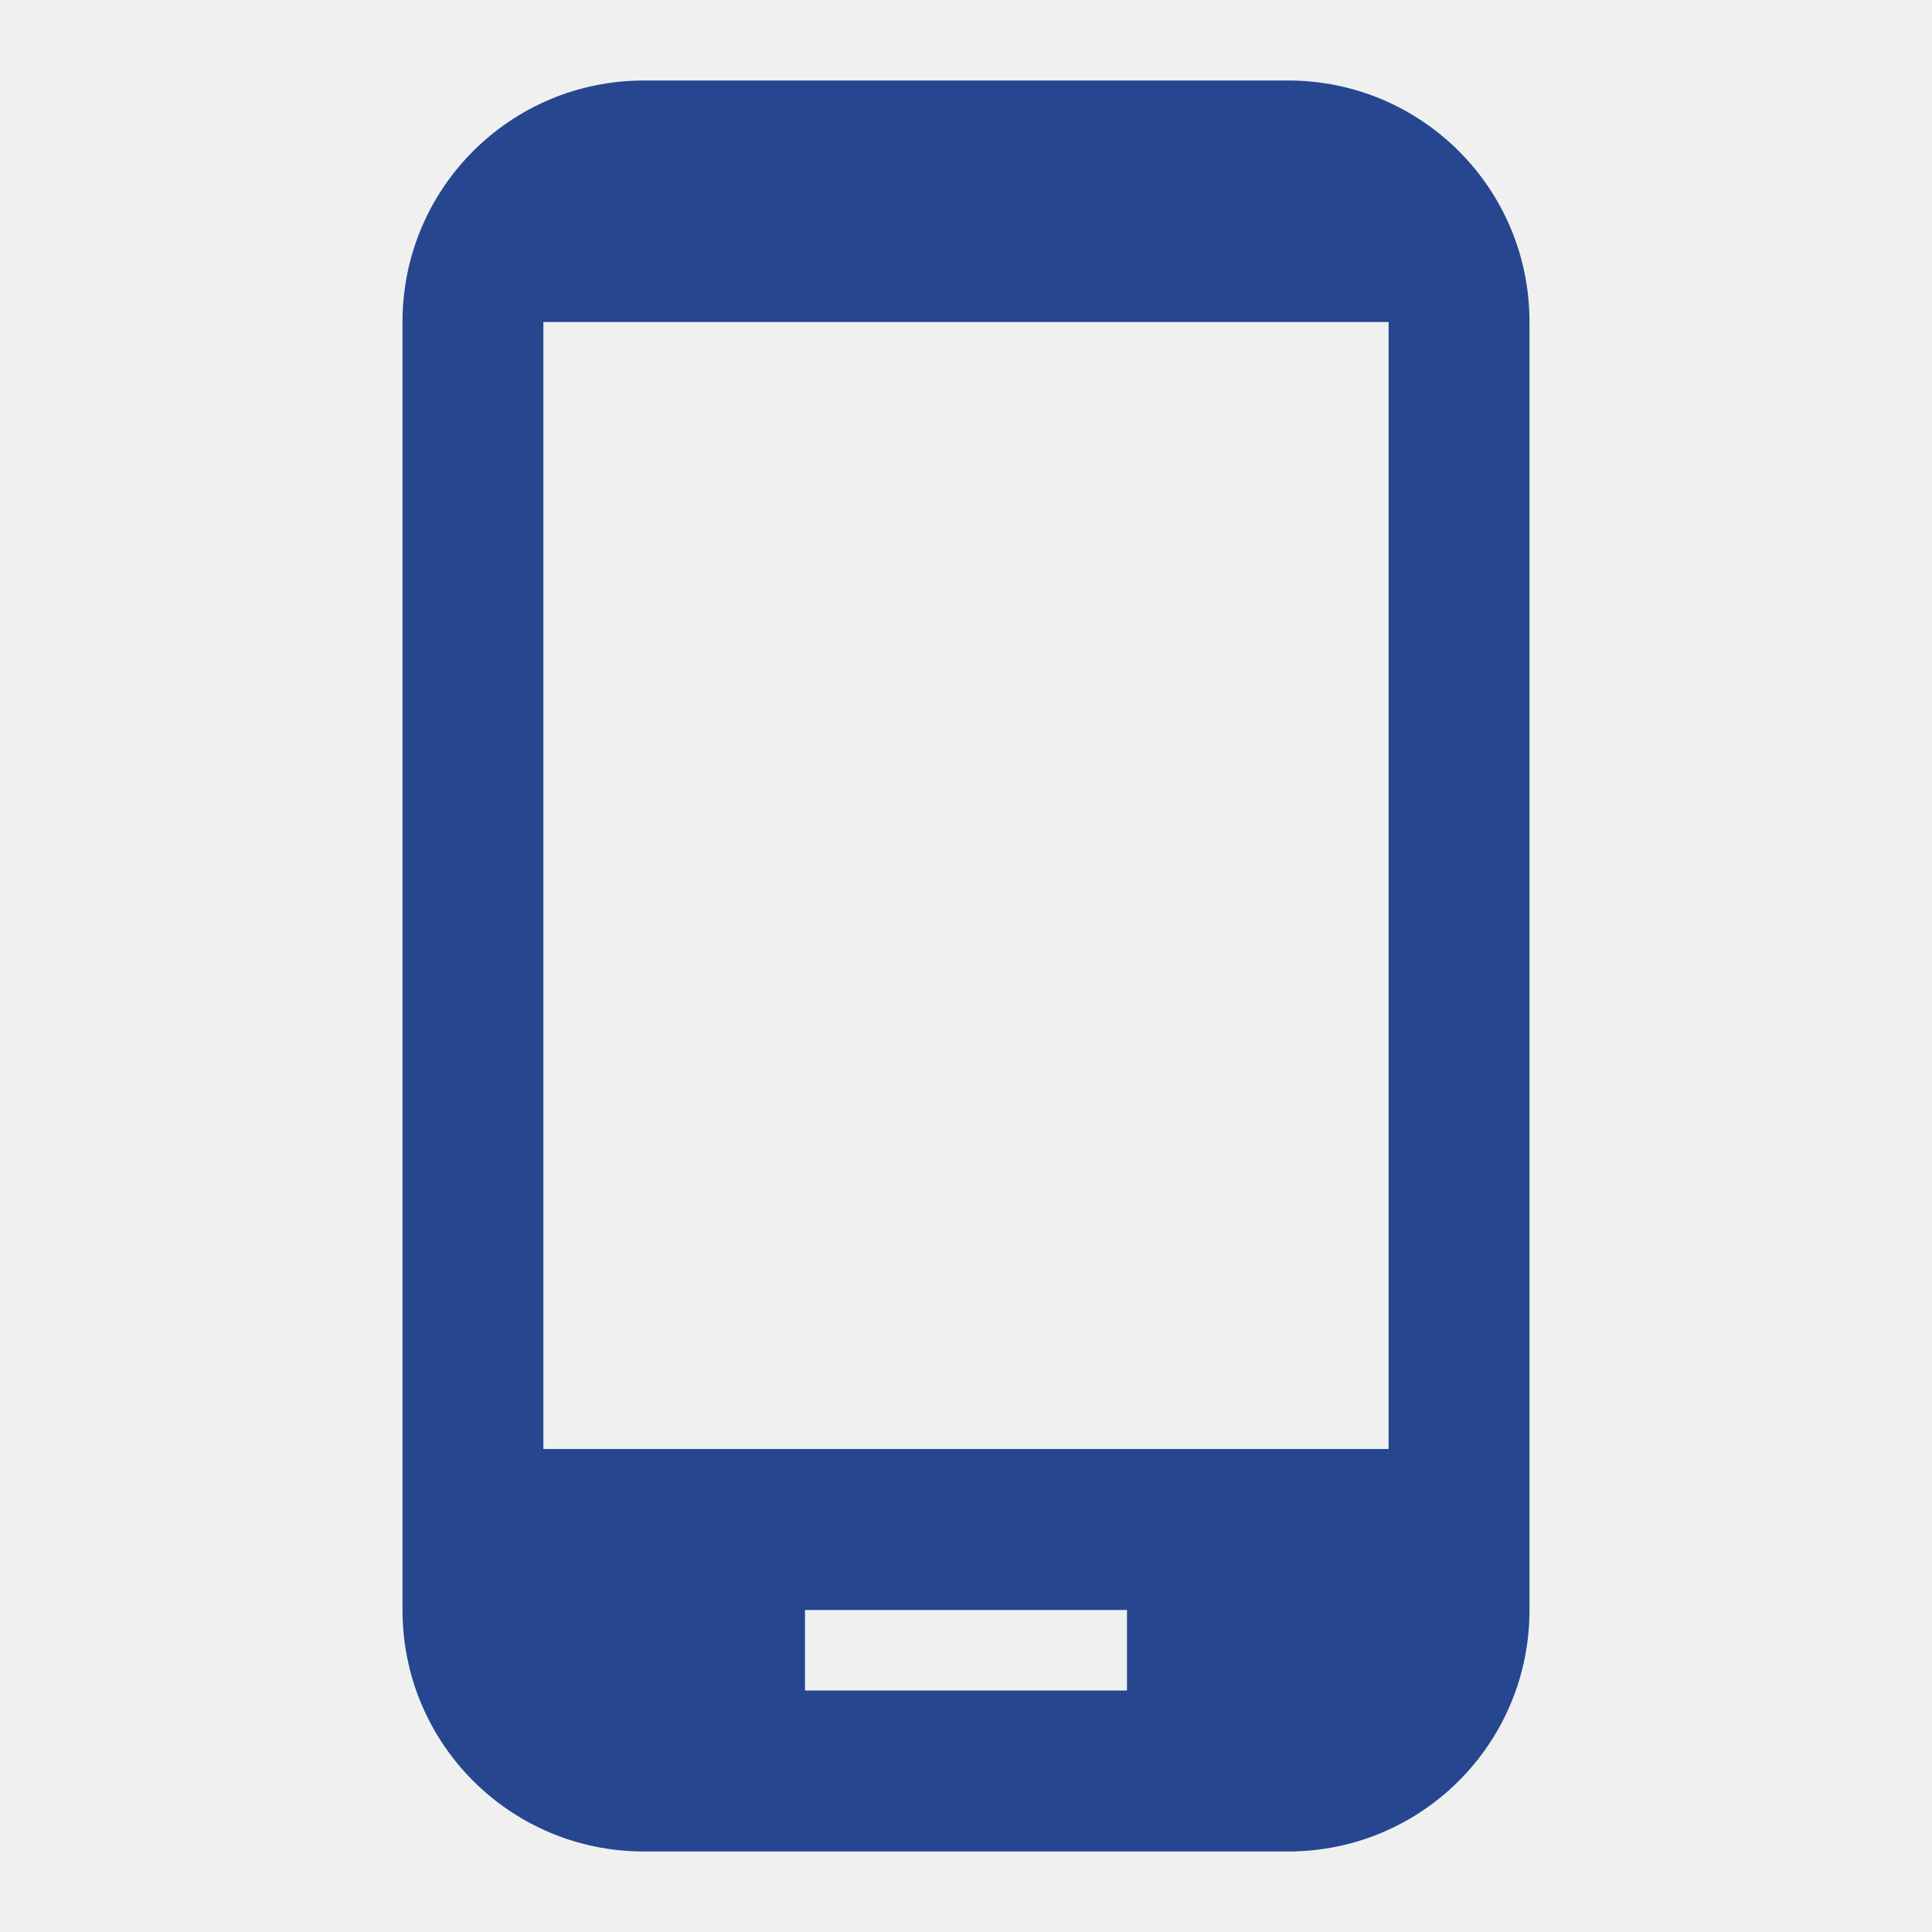
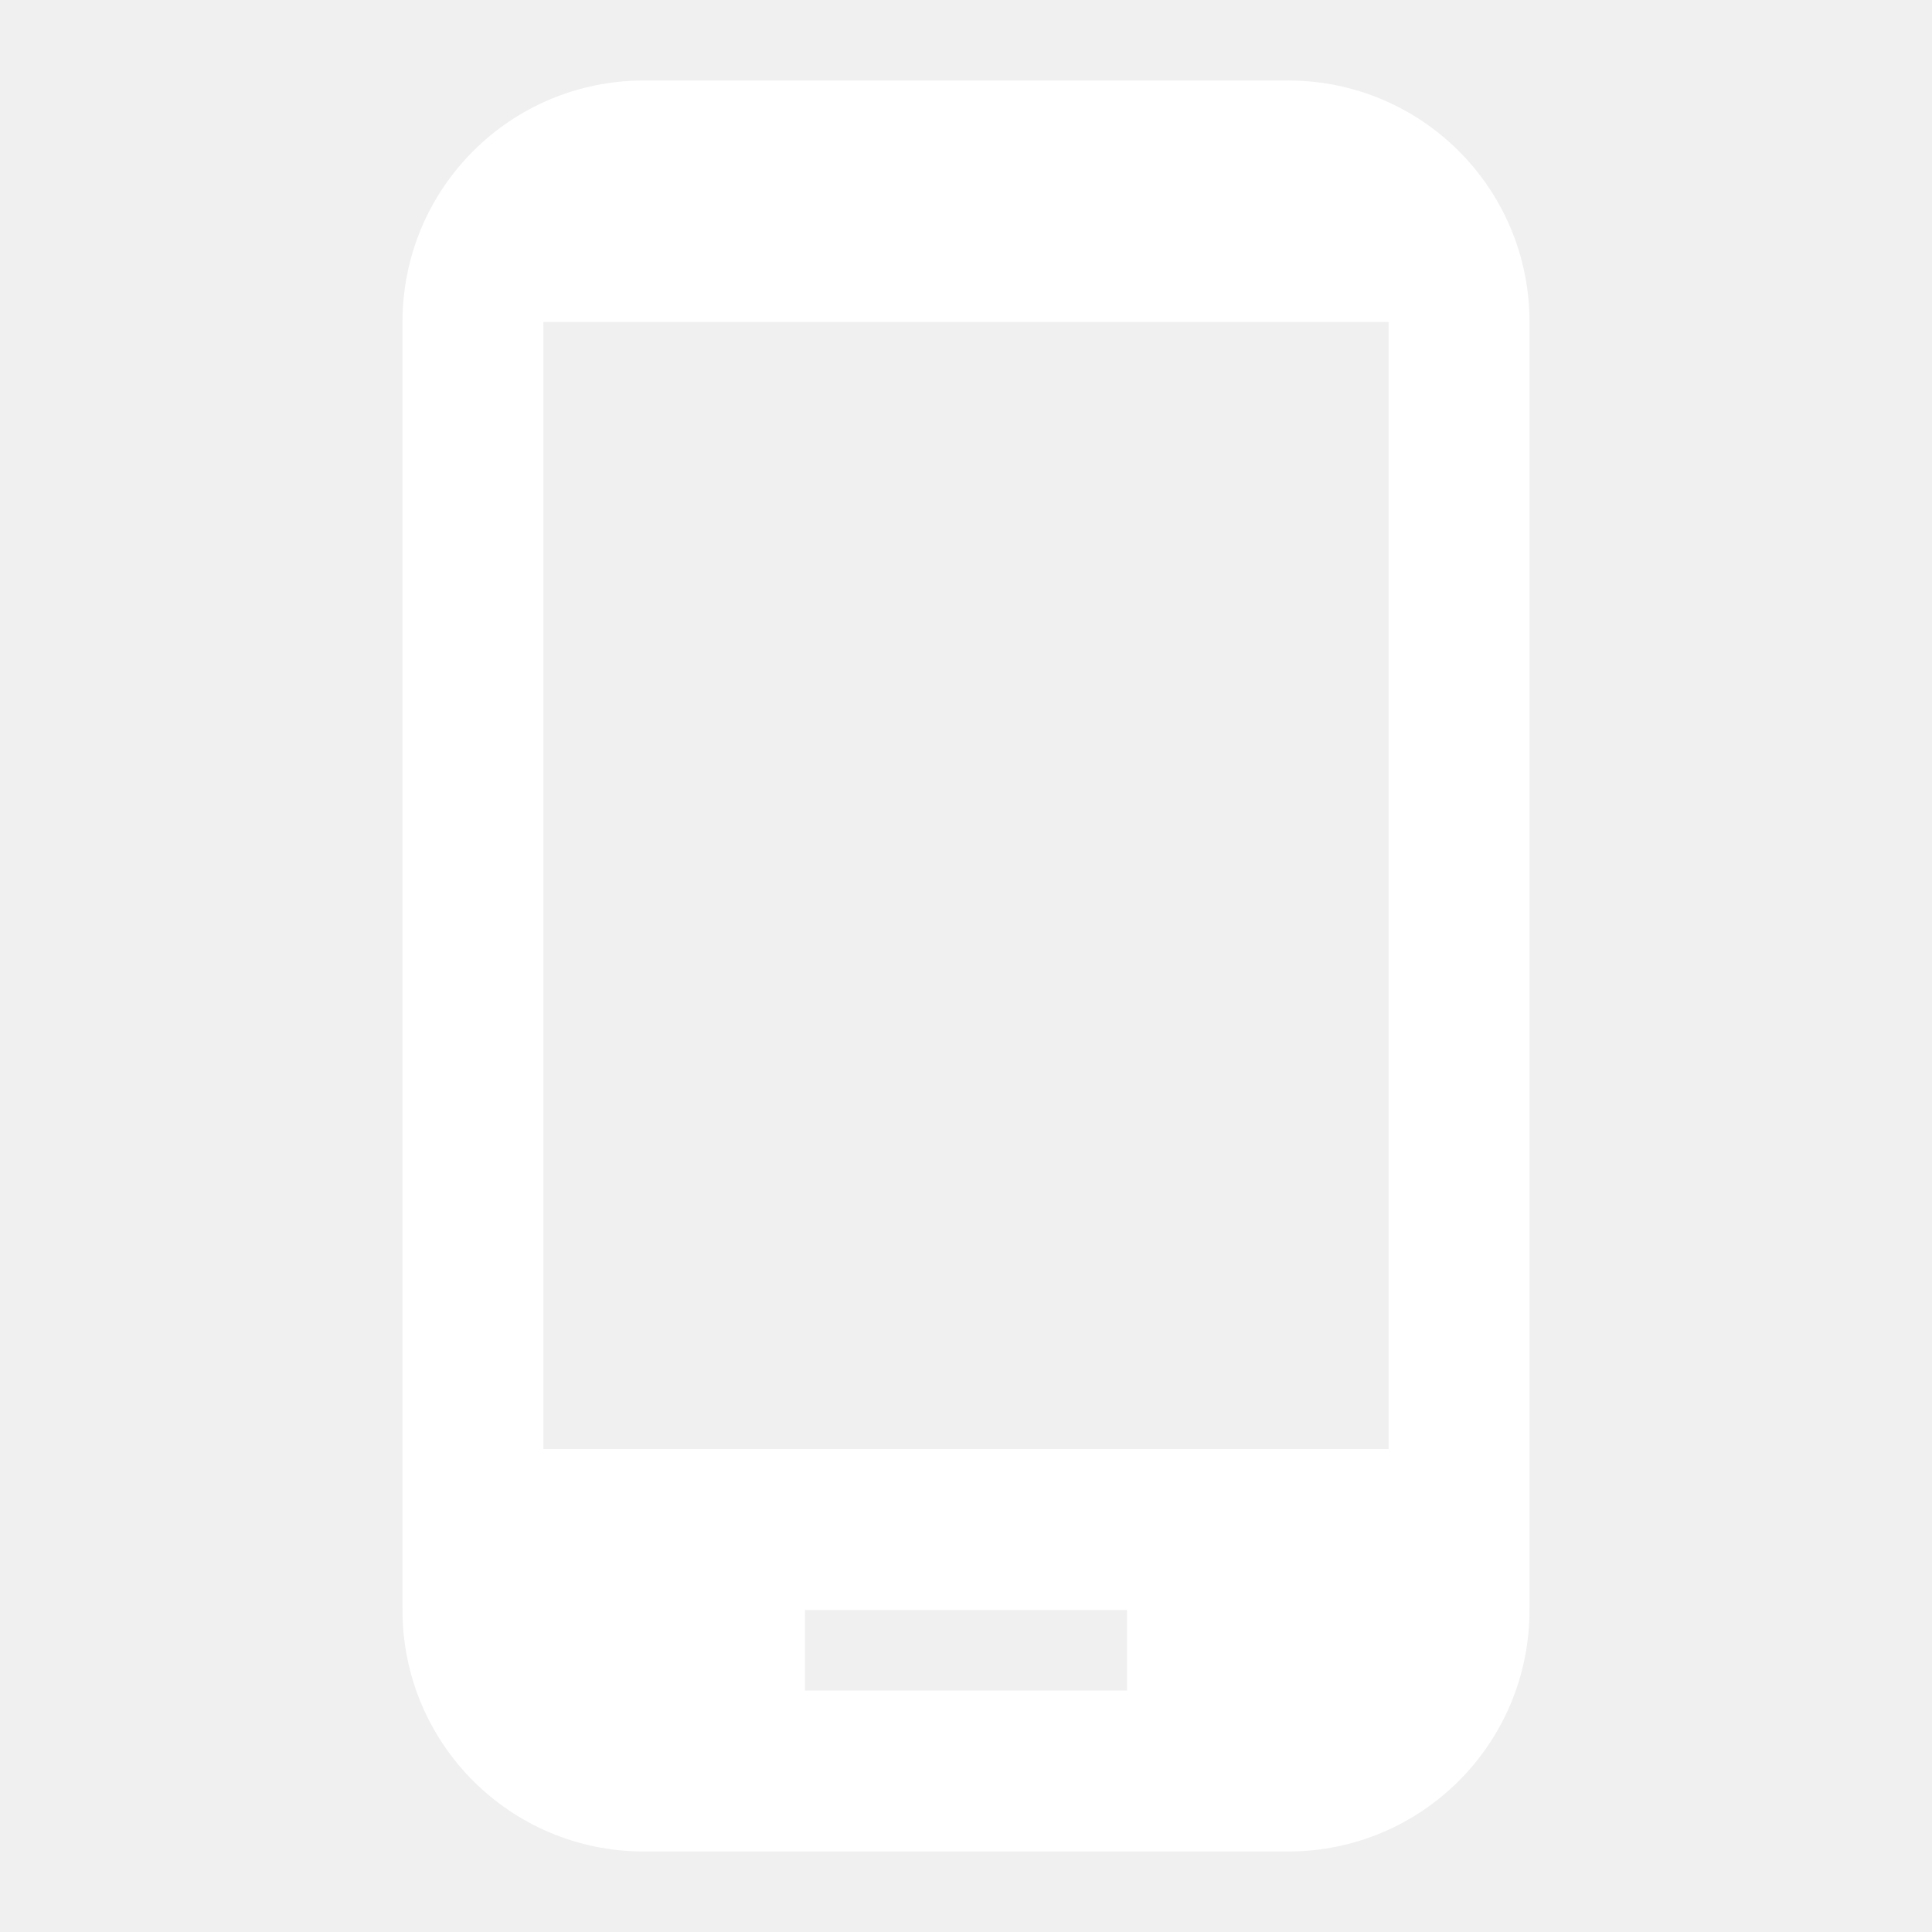
- <svg xmlns="http://www.w3.org/2000/svg" viewBox="0 0 24 24" style="stroke-width: 0; fill: #274690">
+ <svg xmlns="http://www.w3.org/2000/svg" viewBox="0 0 24 24" style="stroke-width: 0; fill: #fff">
  <path d="M16 1H8C6.34 1 5 2.34 5 4v16c0 1.66 1.34 3 3 3h8c1.66 0 3-1.34 3-3V4c0-1.66-1.34-3-3-3zm-2 20h-4v-1h4v1zm3.25-3H6.75V4h10.5v14z" />
</svg>
